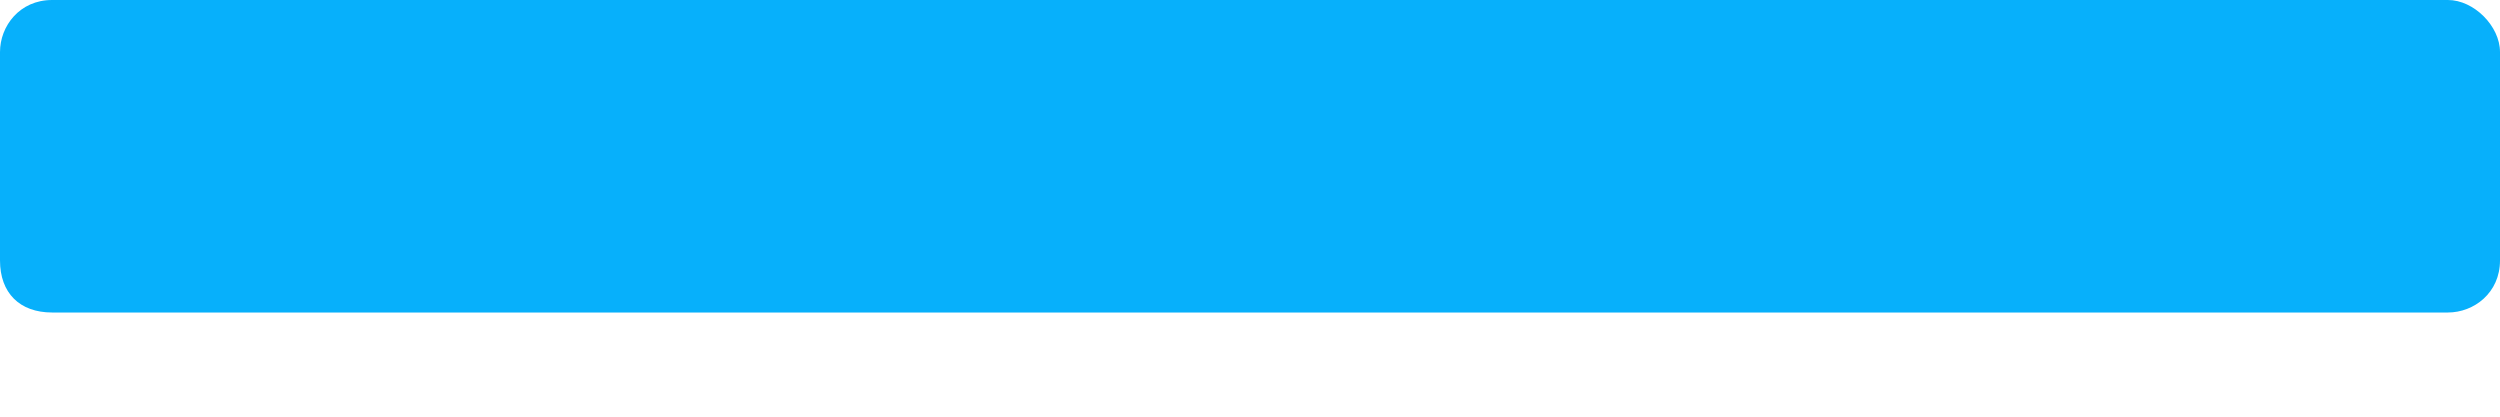
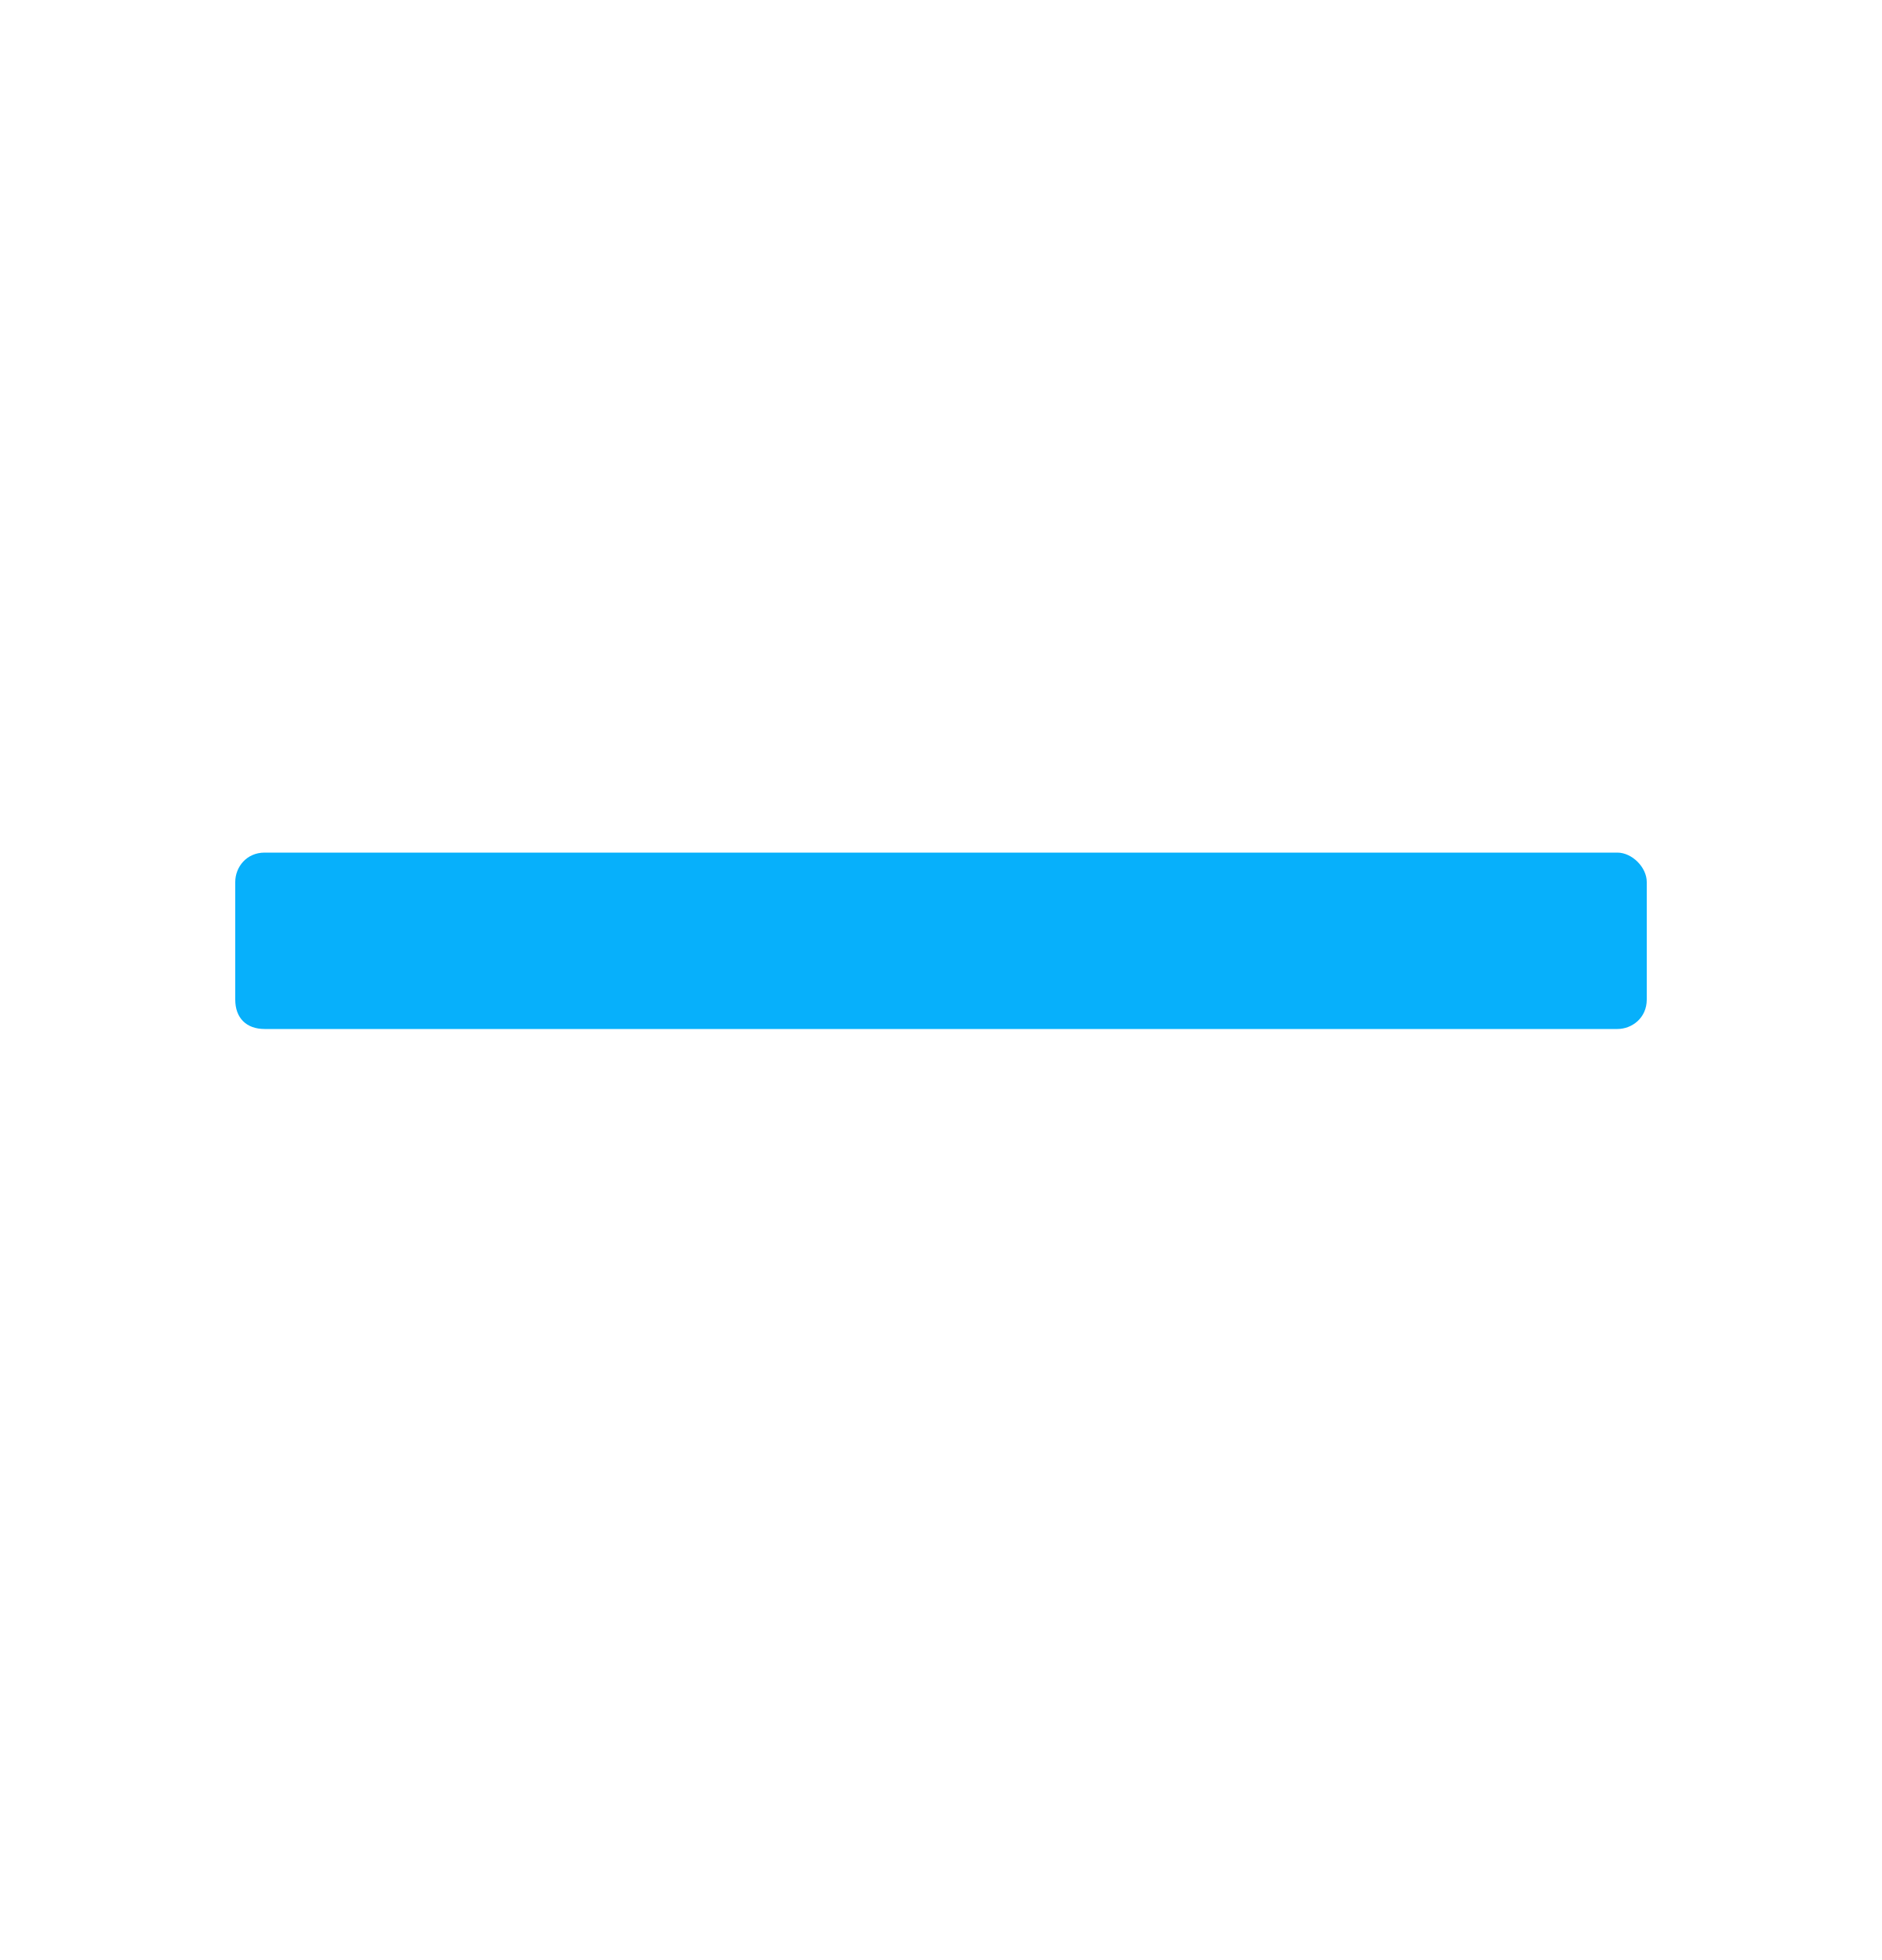
- <svg xmlns="http://www.w3.org/2000/svg" width="18" height="3" viewBox="0 0 18 3" fill="none">
-   <path d="M17.625 0H0.375C0.141 0 0 0.188 0 0.375V1.875C0 2.109 0.141 2.25 0.375 2.25H17.625C17.812 2.25 18 2.109 18 1.875V0.375C18 0.188 17.812 0 17.625 0Z" fill="#07B0FB" />
+ <svg xmlns="http://www.w3.org/2000/svg" width="24" height="25" viewBox="0 0 24 25" fill="none">
+   <path d="M20.625 10.875H3.375C3.141 10.875 3 11.062 3 11.25V12.75C3 12.984 3.141 13.125 3.375 13.125H20.625C20.812 13.125 21 12.984 21 12.75V11.25C21 11.062 20.812 10.875 20.625 10.875Z" fill="#07B0FB" />
</svg>
